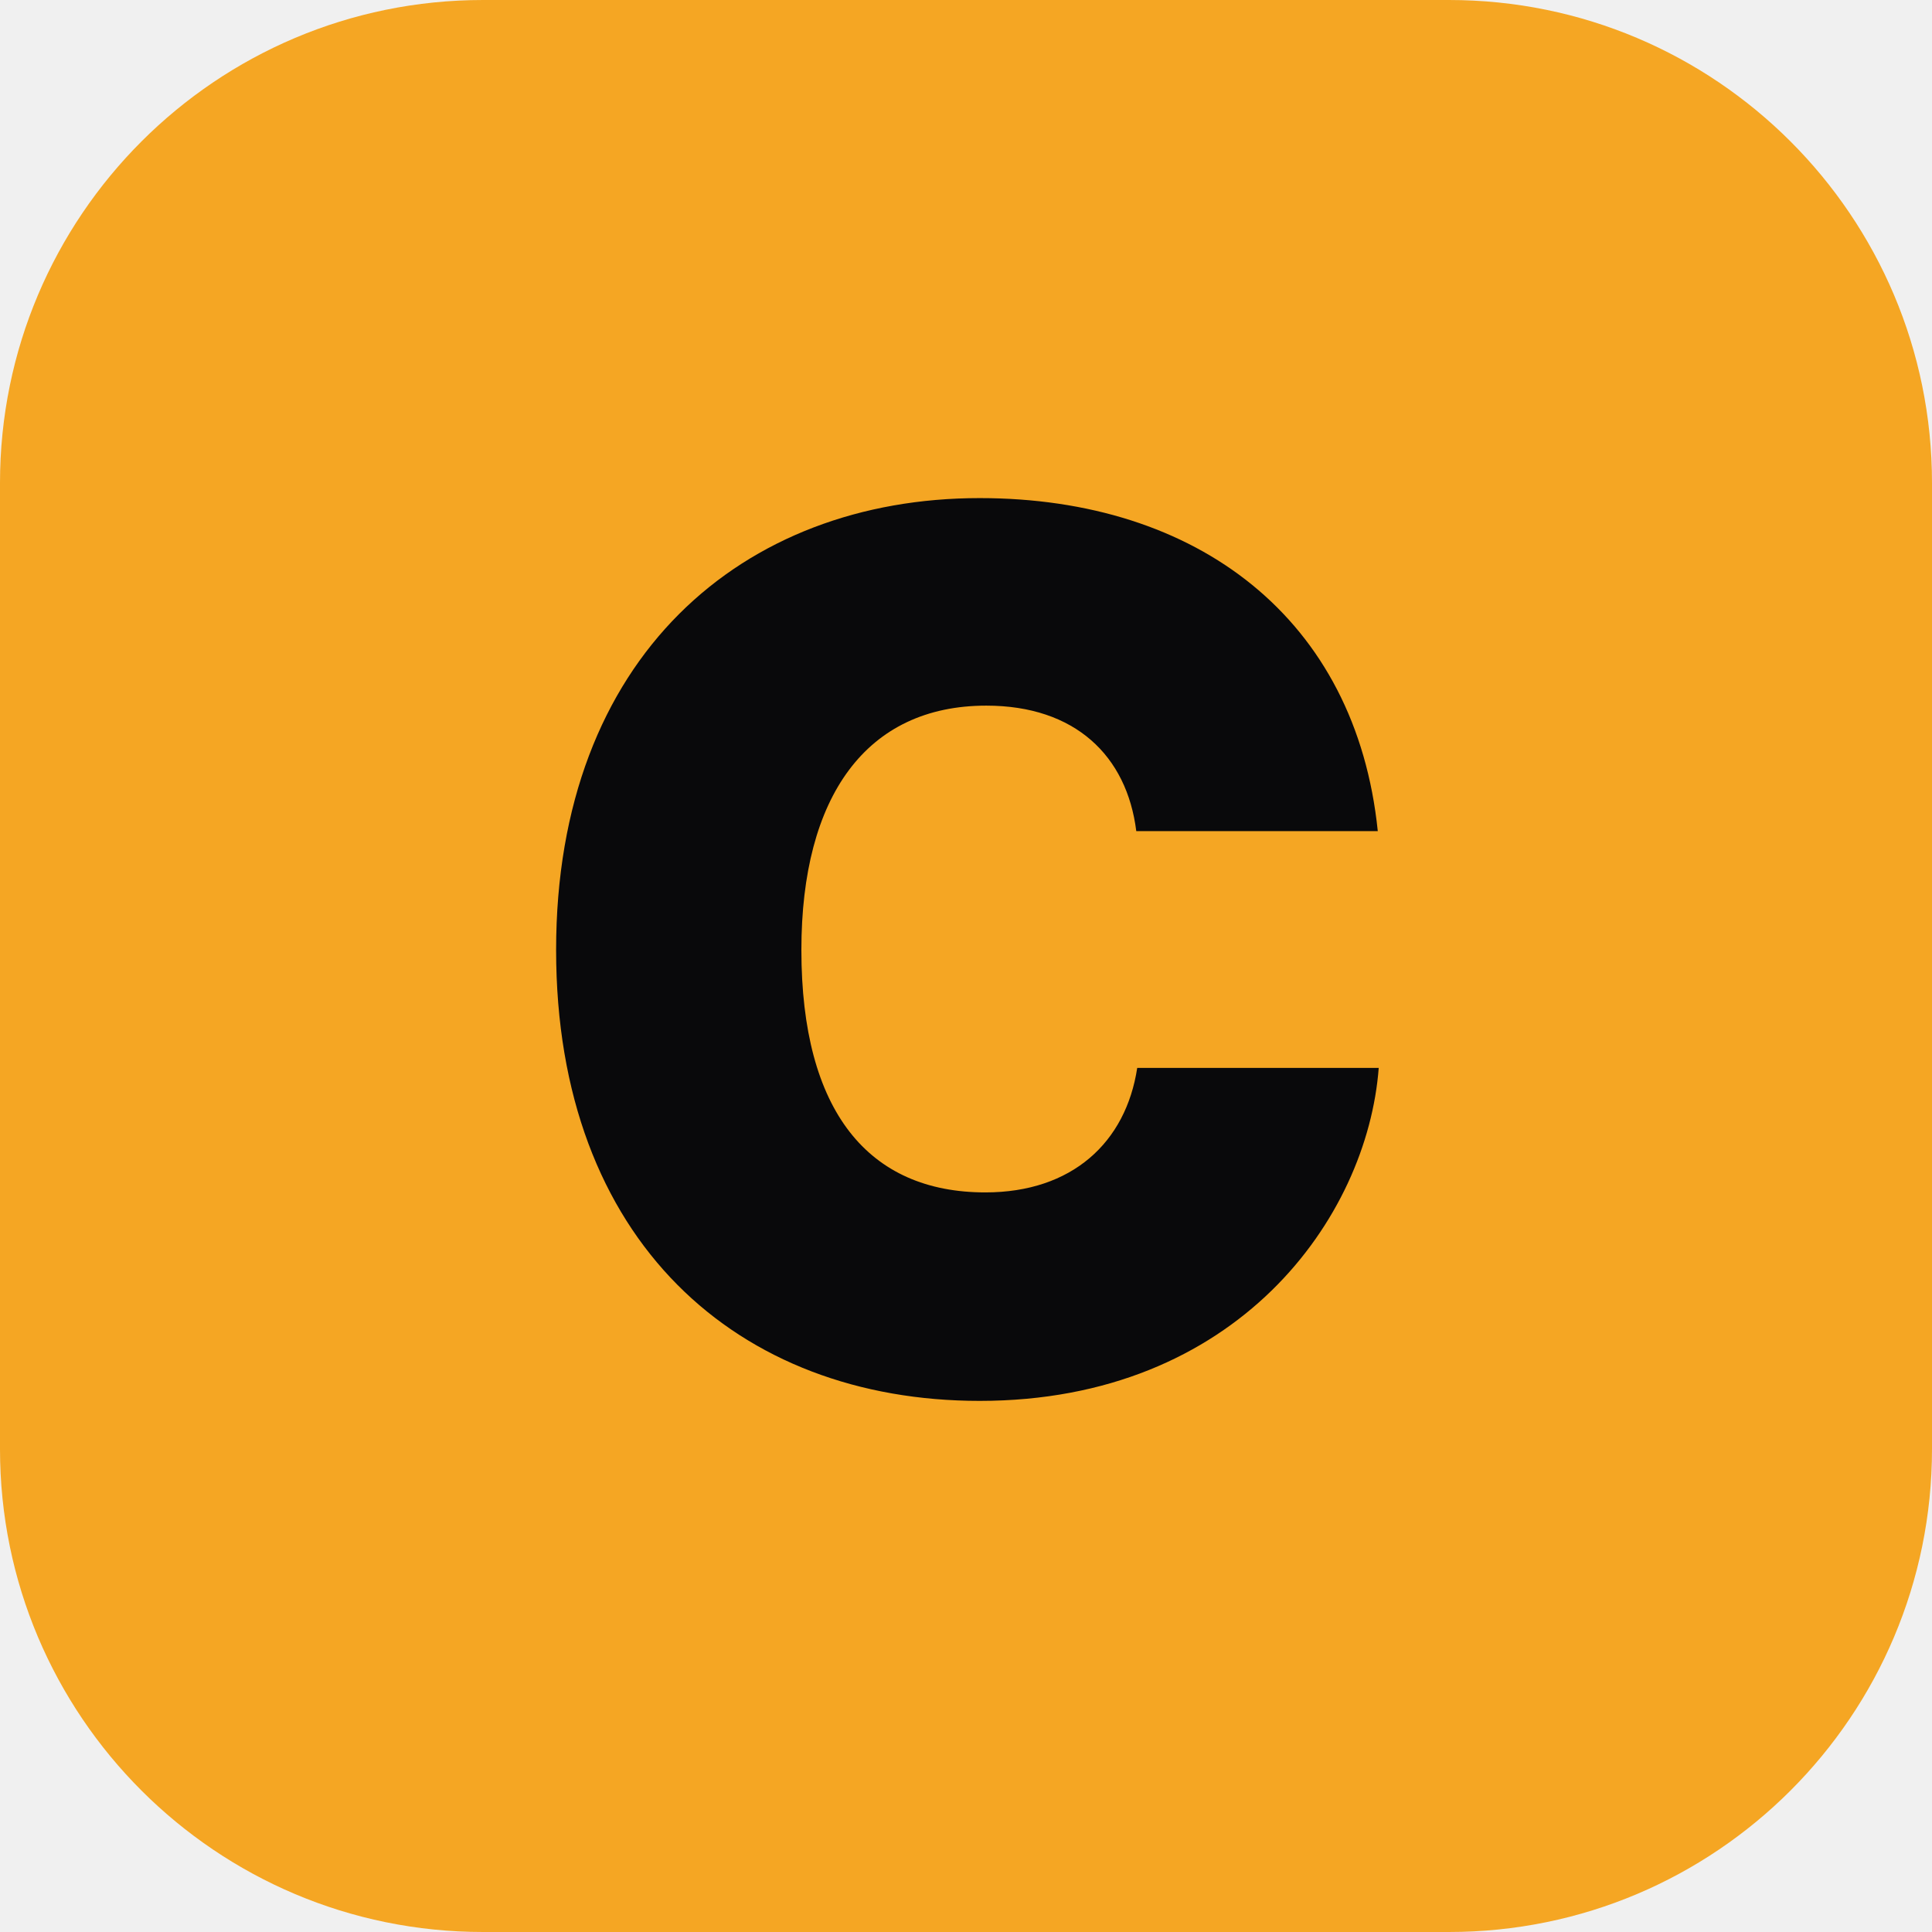
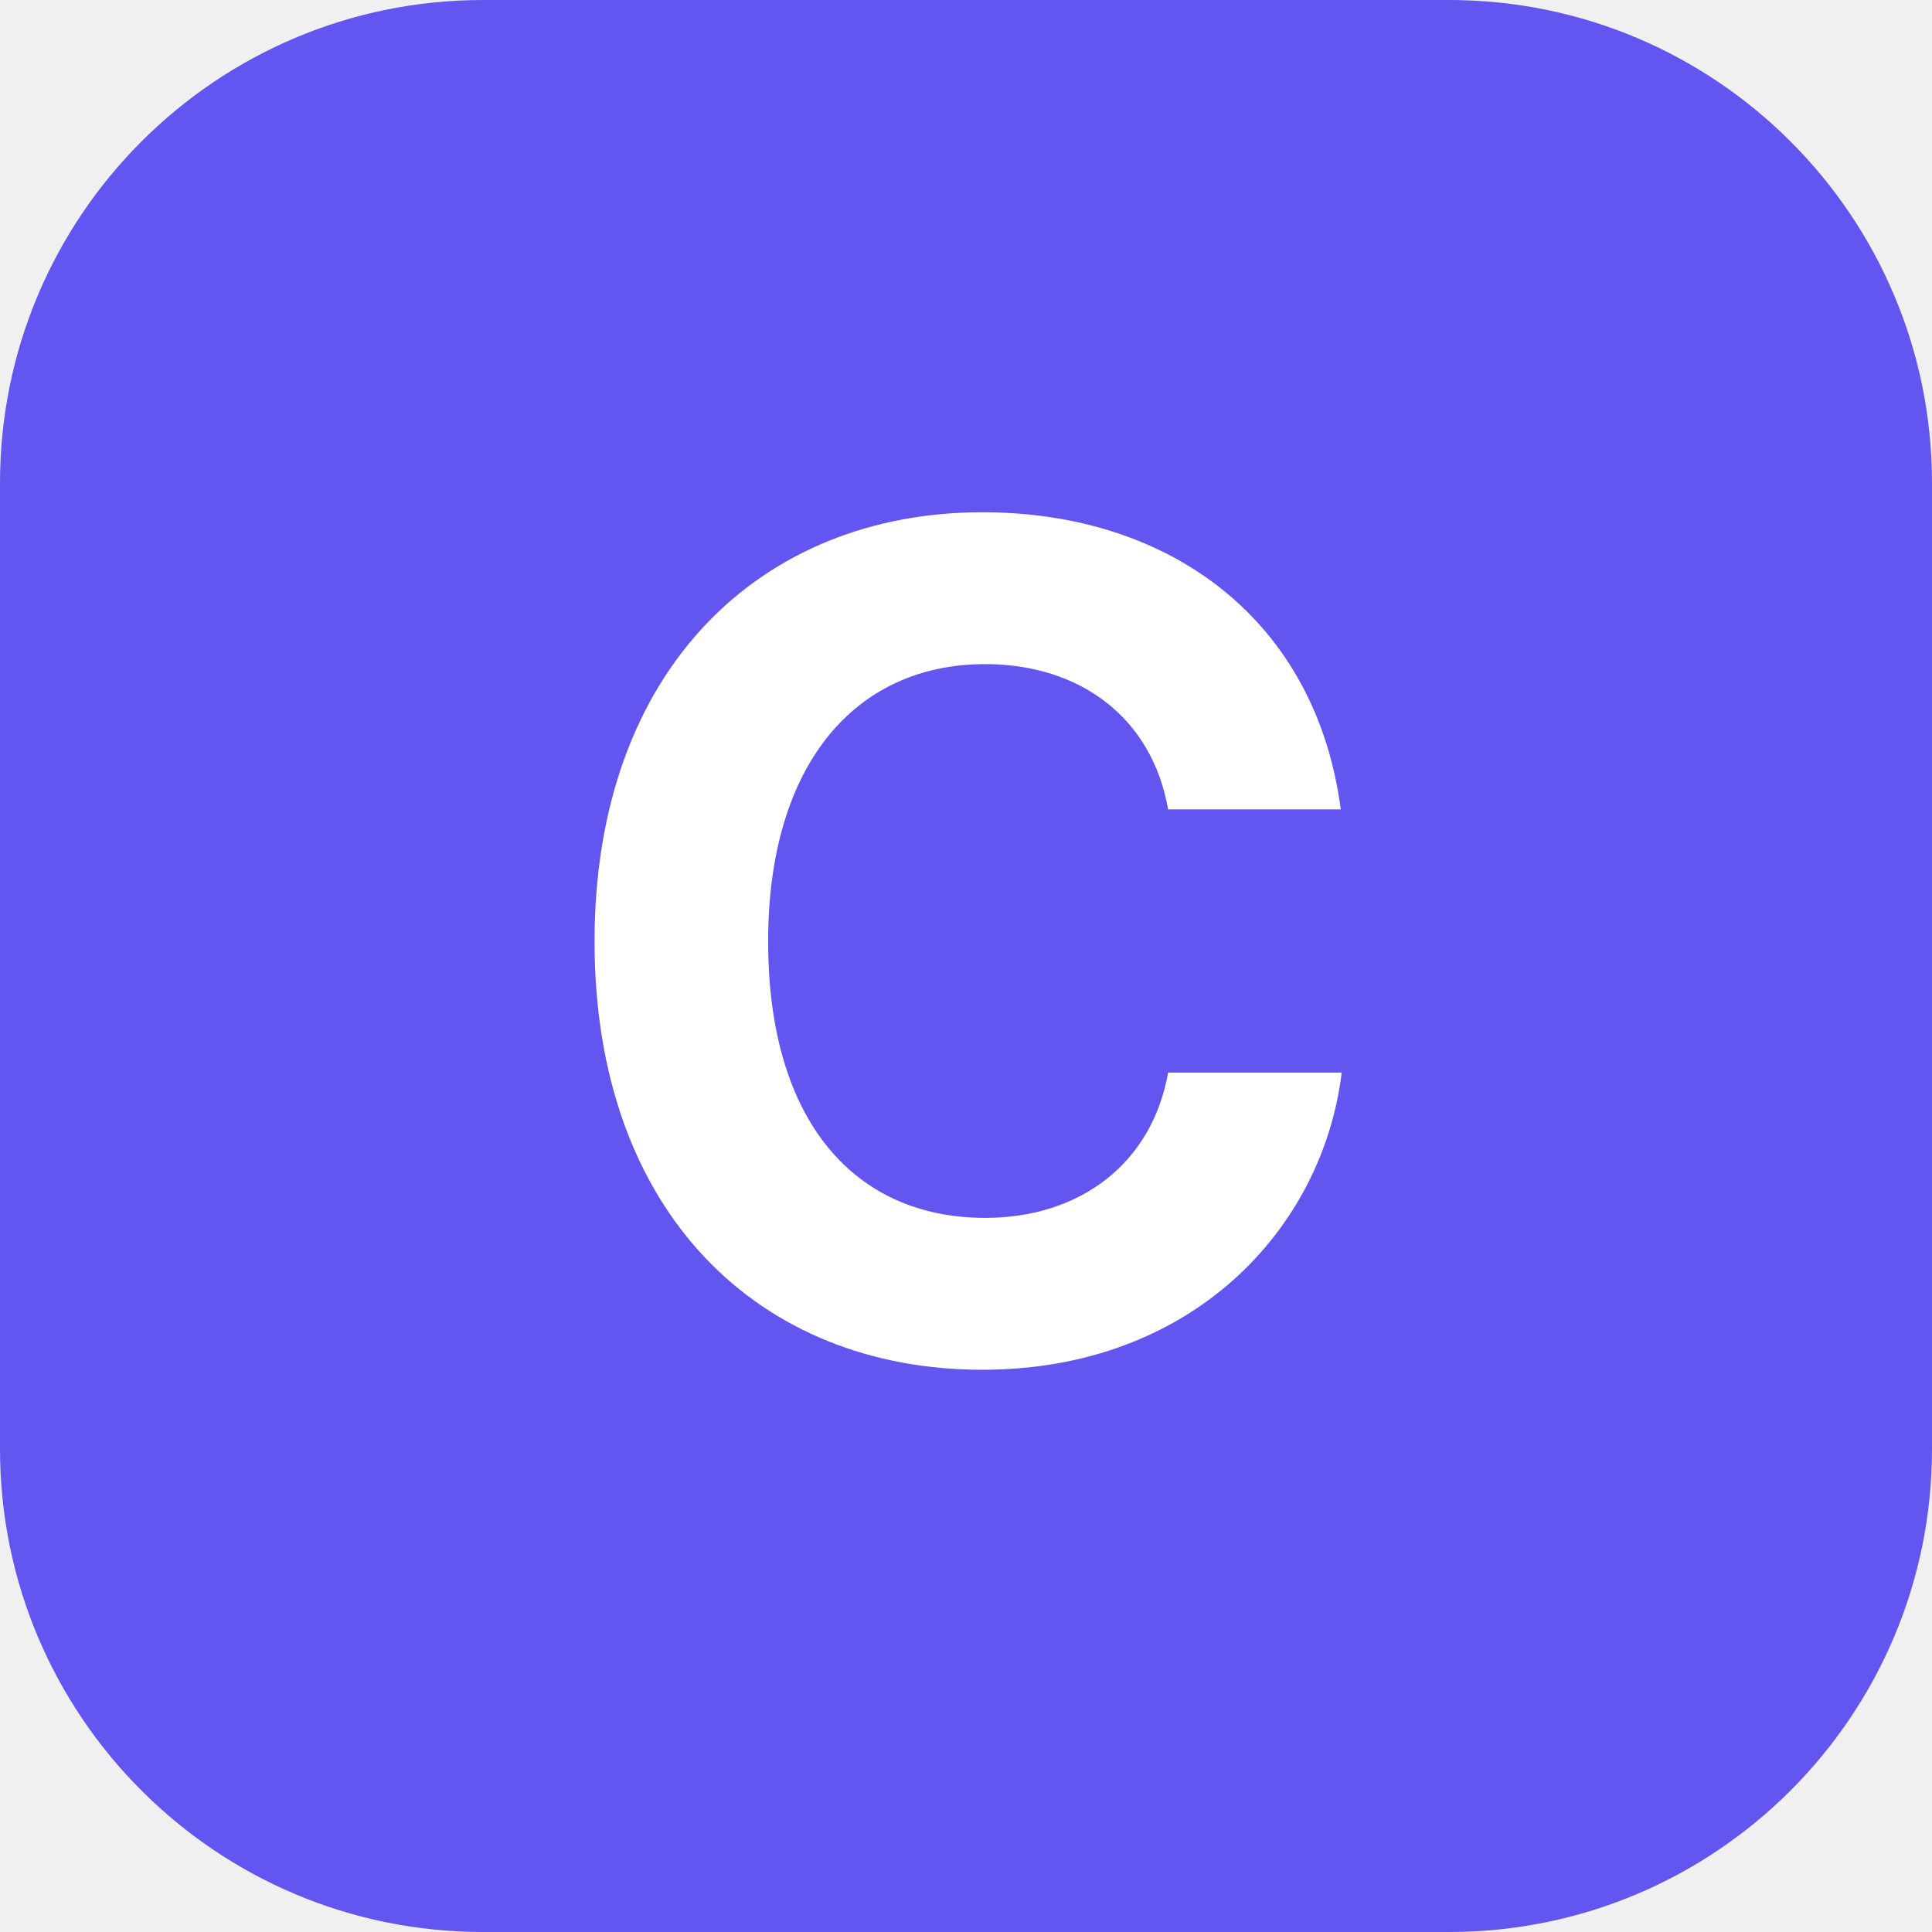
<svg xmlns="http://www.w3.org/2000/svg" viewBox="0 0 32 32">
-   <rect width="32" height="32" rx="8" fill="#F5A623" />
-   <text x="16" y="23" font-family="-apple-system, BlinkMacSystemFont, 'Segoe UI', sans-serif" font-size="20" font-weight="900" text-anchor="middle" fill="#09090B">C</text>
+   <rect width="32" height="32" rx="8" fill="#6356F0" />
+   <text x="16" y="22.5" font-family="-apple-system, BlinkMacSystemFont, 'Segoe UI', sans-serif" font-size="19" font-weight="700" text-anchor="middle" fill="#FFFFFF">C</text>
</svg>
